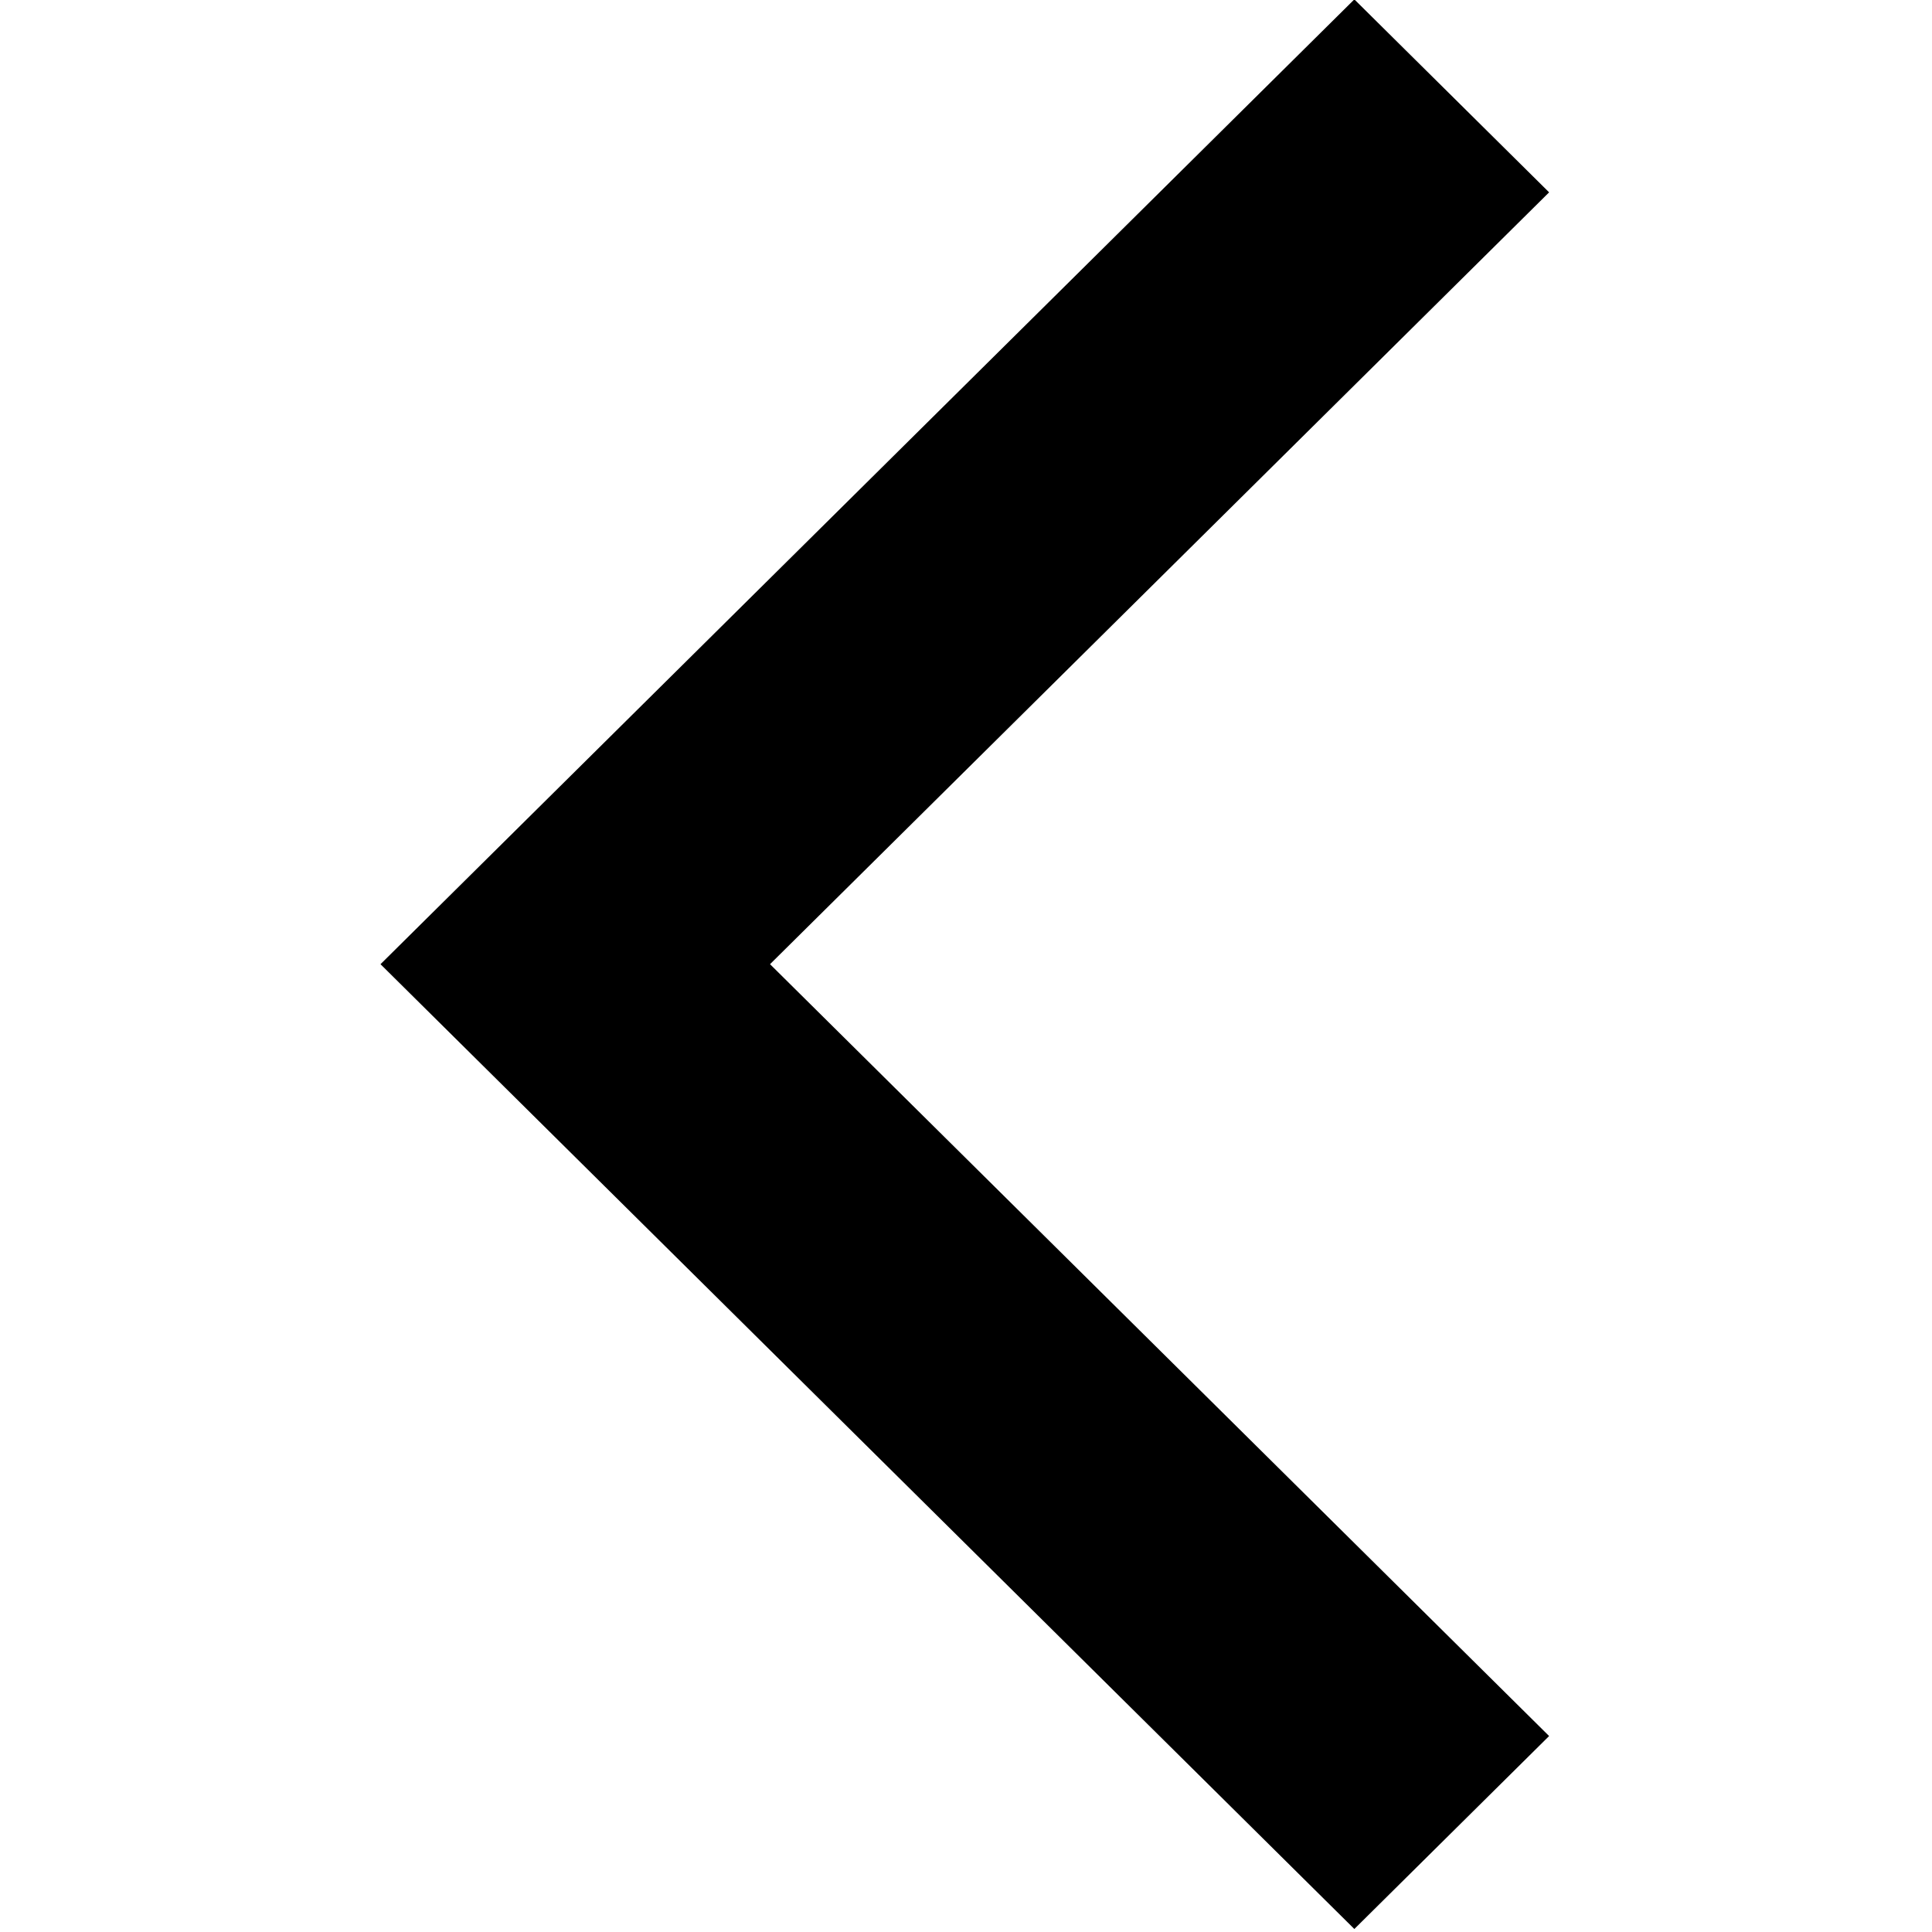
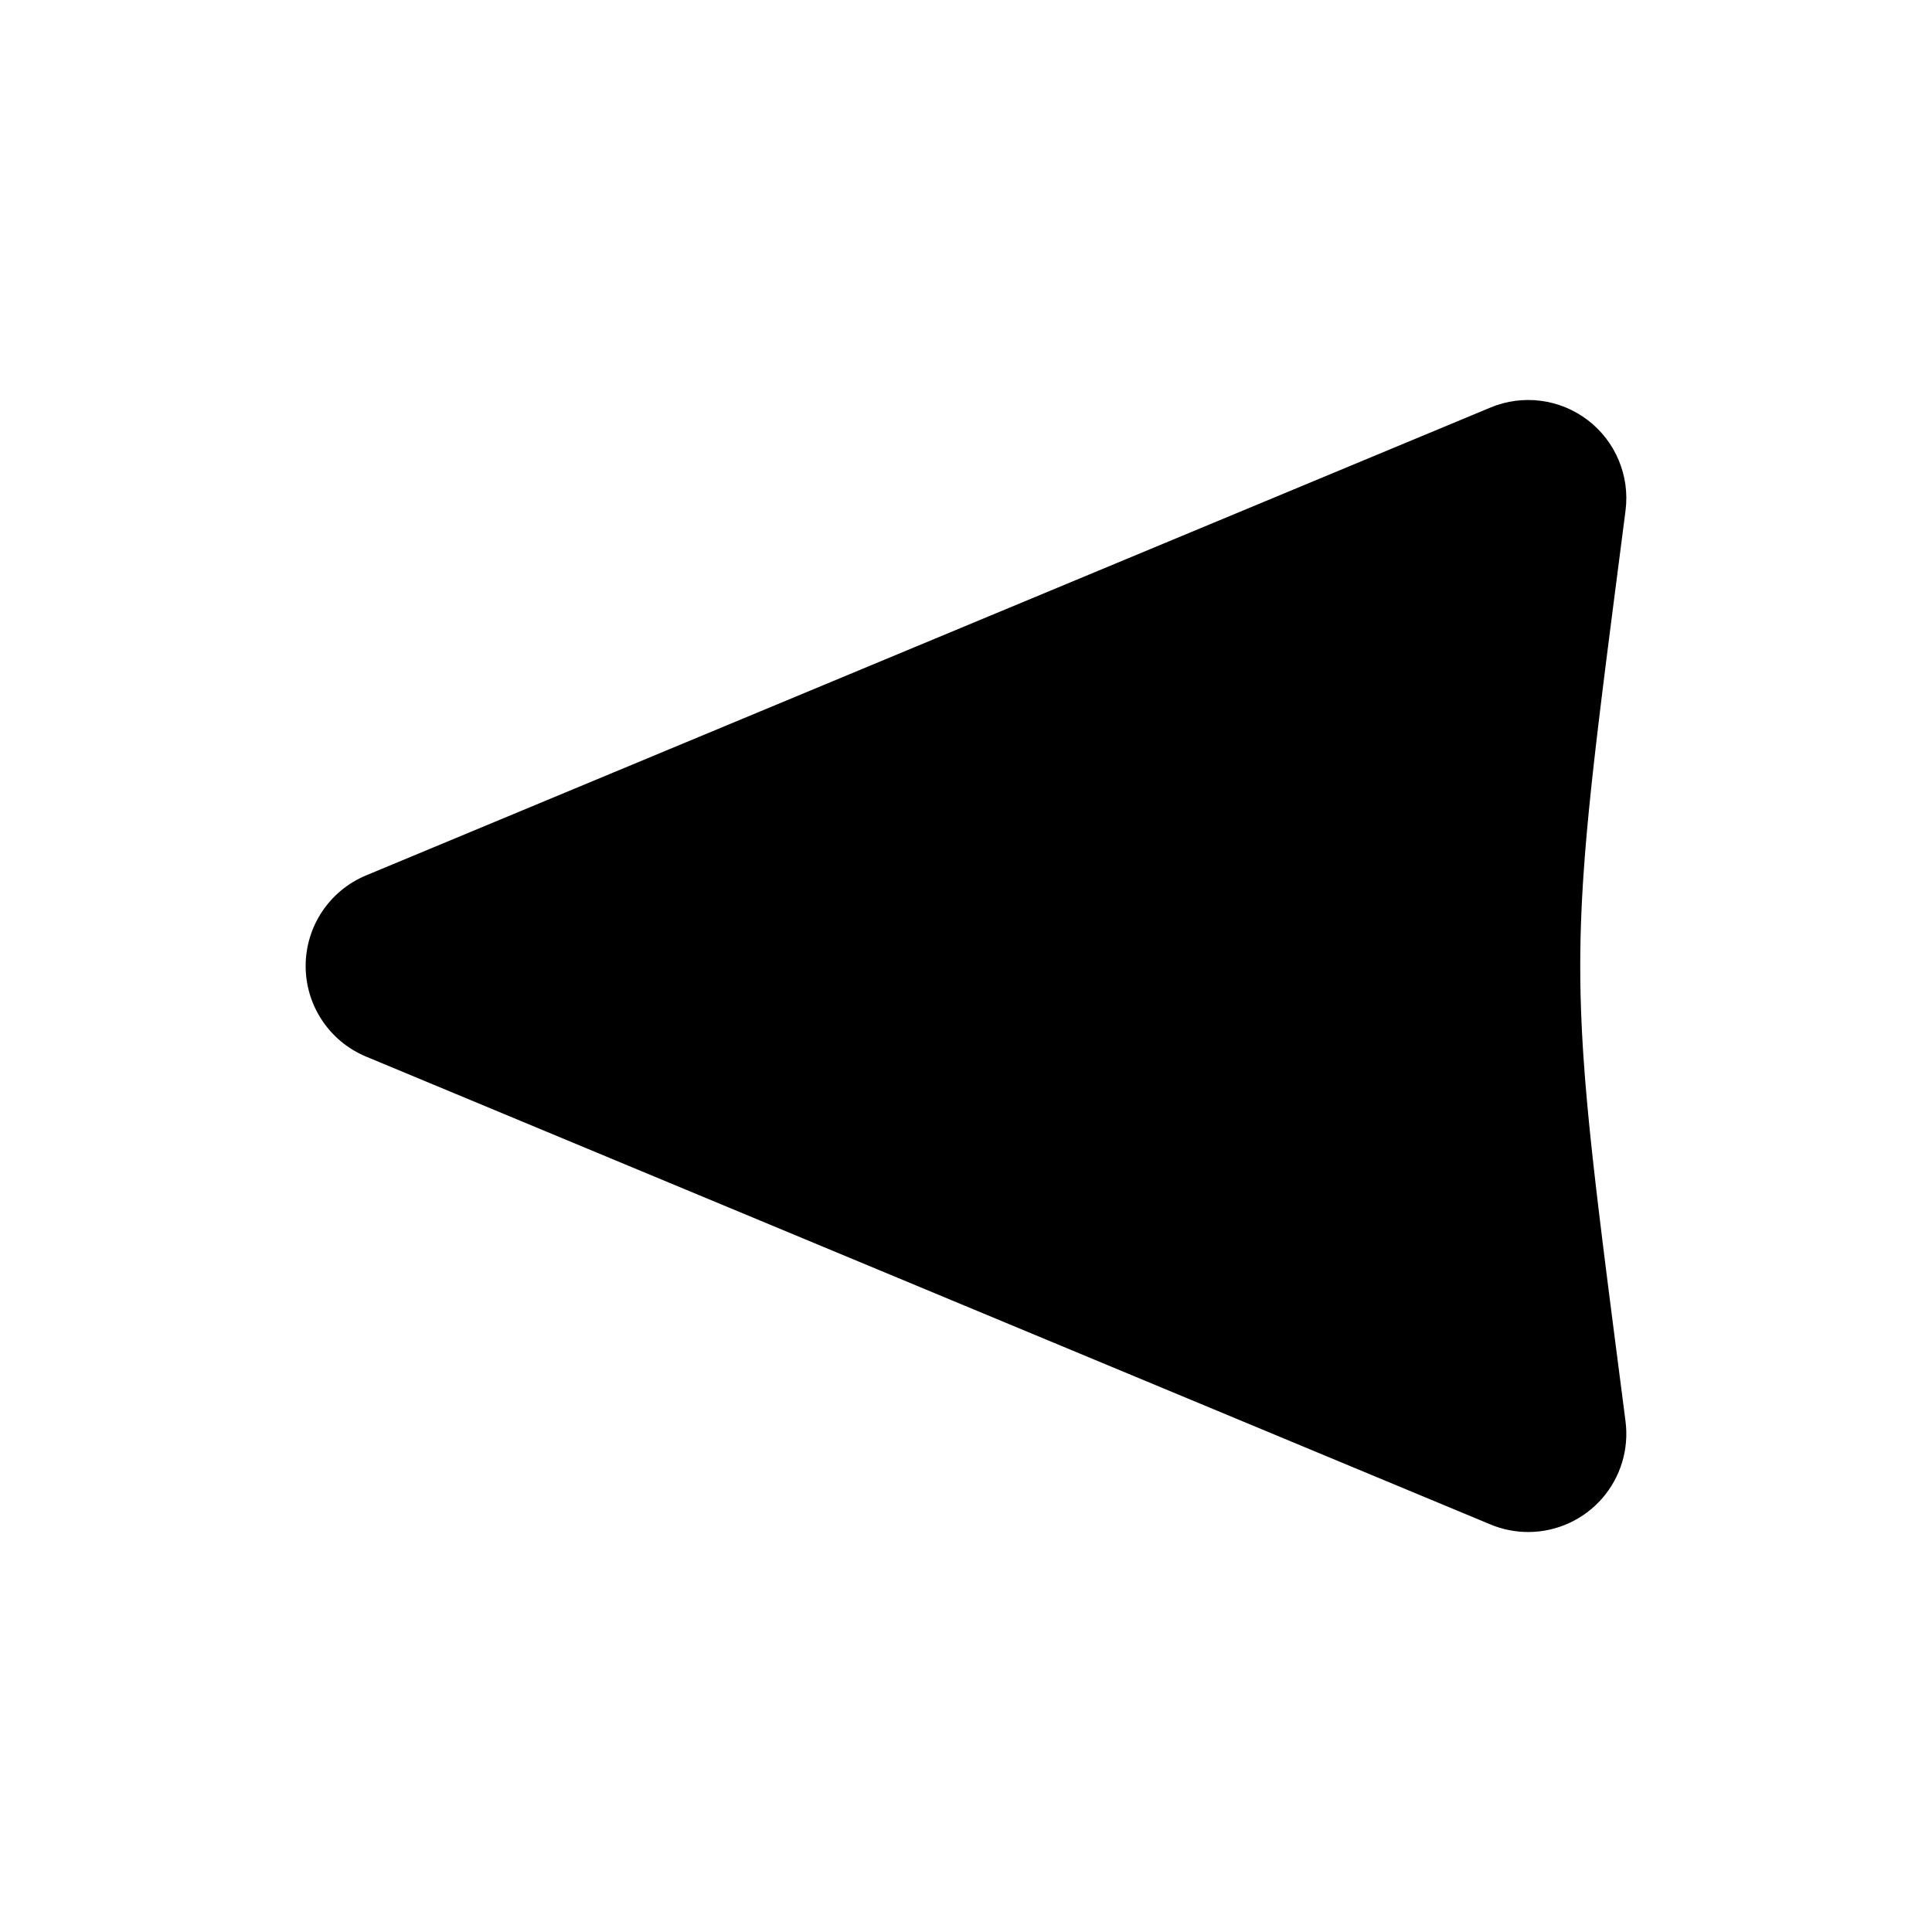
- <svg xmlns="http://www.w3.org/2000/svg" viewBox="0 0 534 534" version="1.1">
-   <polygon transform="translate(266.67, 266.5) rotate(-270) translate(-266.67, -266.5) " points="266.67 320.337 480.007 105 533.34 158.833 266.673 428 0 158.833 53.333 105 266.67 320.337" />
+ <svg xmlns="http://www.w3.org/2000/svg" viewBox="0 0 512 512" version="1.1">
+   <path d="M405.141,405.999 C412.591,405.955 419.664,402.719 424.568,397.11 C429.471,391.502 431.733,384.06 430.781,376.672 L427.657,352.463 L426.461,343.13 L425.713,337.224 L424.831,330.176 L424.831,330.176 L424.009,323.476 L423.599,320.07 L423.599,320.07 L423.206,316.751 L423.206,316.751 L422.829,313.514 L422.829,313.514 L422.47,310.357 L422.47,310.357 L422.127,307.276 L422.127,307.276 L421.801,304.267 C421.748,303.771 421.695,303.278 421.644,302.788 L421.343,299.88 L421.343,299.88 L421.058,297.036 L421.058,297.036 L420.791,294.251 L420.791,294.251 L420.54,291.521 C420.419,290.17 420.304,288.838 420.195,287.524 L419.986,284.919 C419.852,283.197 419.729,281.504 419.618,279.835 L419.459,277.348 C419.384,276.114 419.315,274.891 419.252,273.679 L419.135,271.267 C418.664,260.869 418.664,251.131 419.135,240.732 L419.252,238.32 C419.315,237.108 419.384,235.885 419.459,234.651 L419.618,232.164 C419.729,230.495 419.852,228.802 419.986,227.08 L420.195,224.475 C420.304,223.161 420.419,221.829 420.54,220.478 L420.791,217.749 L420.791,217.749 L421.058,214.964 L421.058,214.964 L421.343,212.119 L421.343,212.119 L421.644,209.211 L421.644,209.211 L421.962,206.237 C422.016,205.735 422.071,205.231 422.127,204.723 L422.47,201.642 L422.47,201.642 L422.829,198.485 L422.829,198.485 L423.206,195.249 L423.206,195.249 L423.599,191.929 L423.599,191.929 L424.009,188.524 L424.009,188.524 L424.661,183.19 L425.353,177.637 L426.082,171.853 L427.249,162.713 L430.781,135.328 C431.968,126.12 428.155,116.978 420.778,111.342 C413.4,105.705 403.577,104.43 395.005,107.996 L97.005,231.996 C87.314,236.032 81.001,245.501 81.001,256 C81.001,266.498 87.314,275.967 97.005,280.004 L395.005,404.004 C398.217,405.339 401.663,406.018 405.141,405.999 Z" />
</svg>
